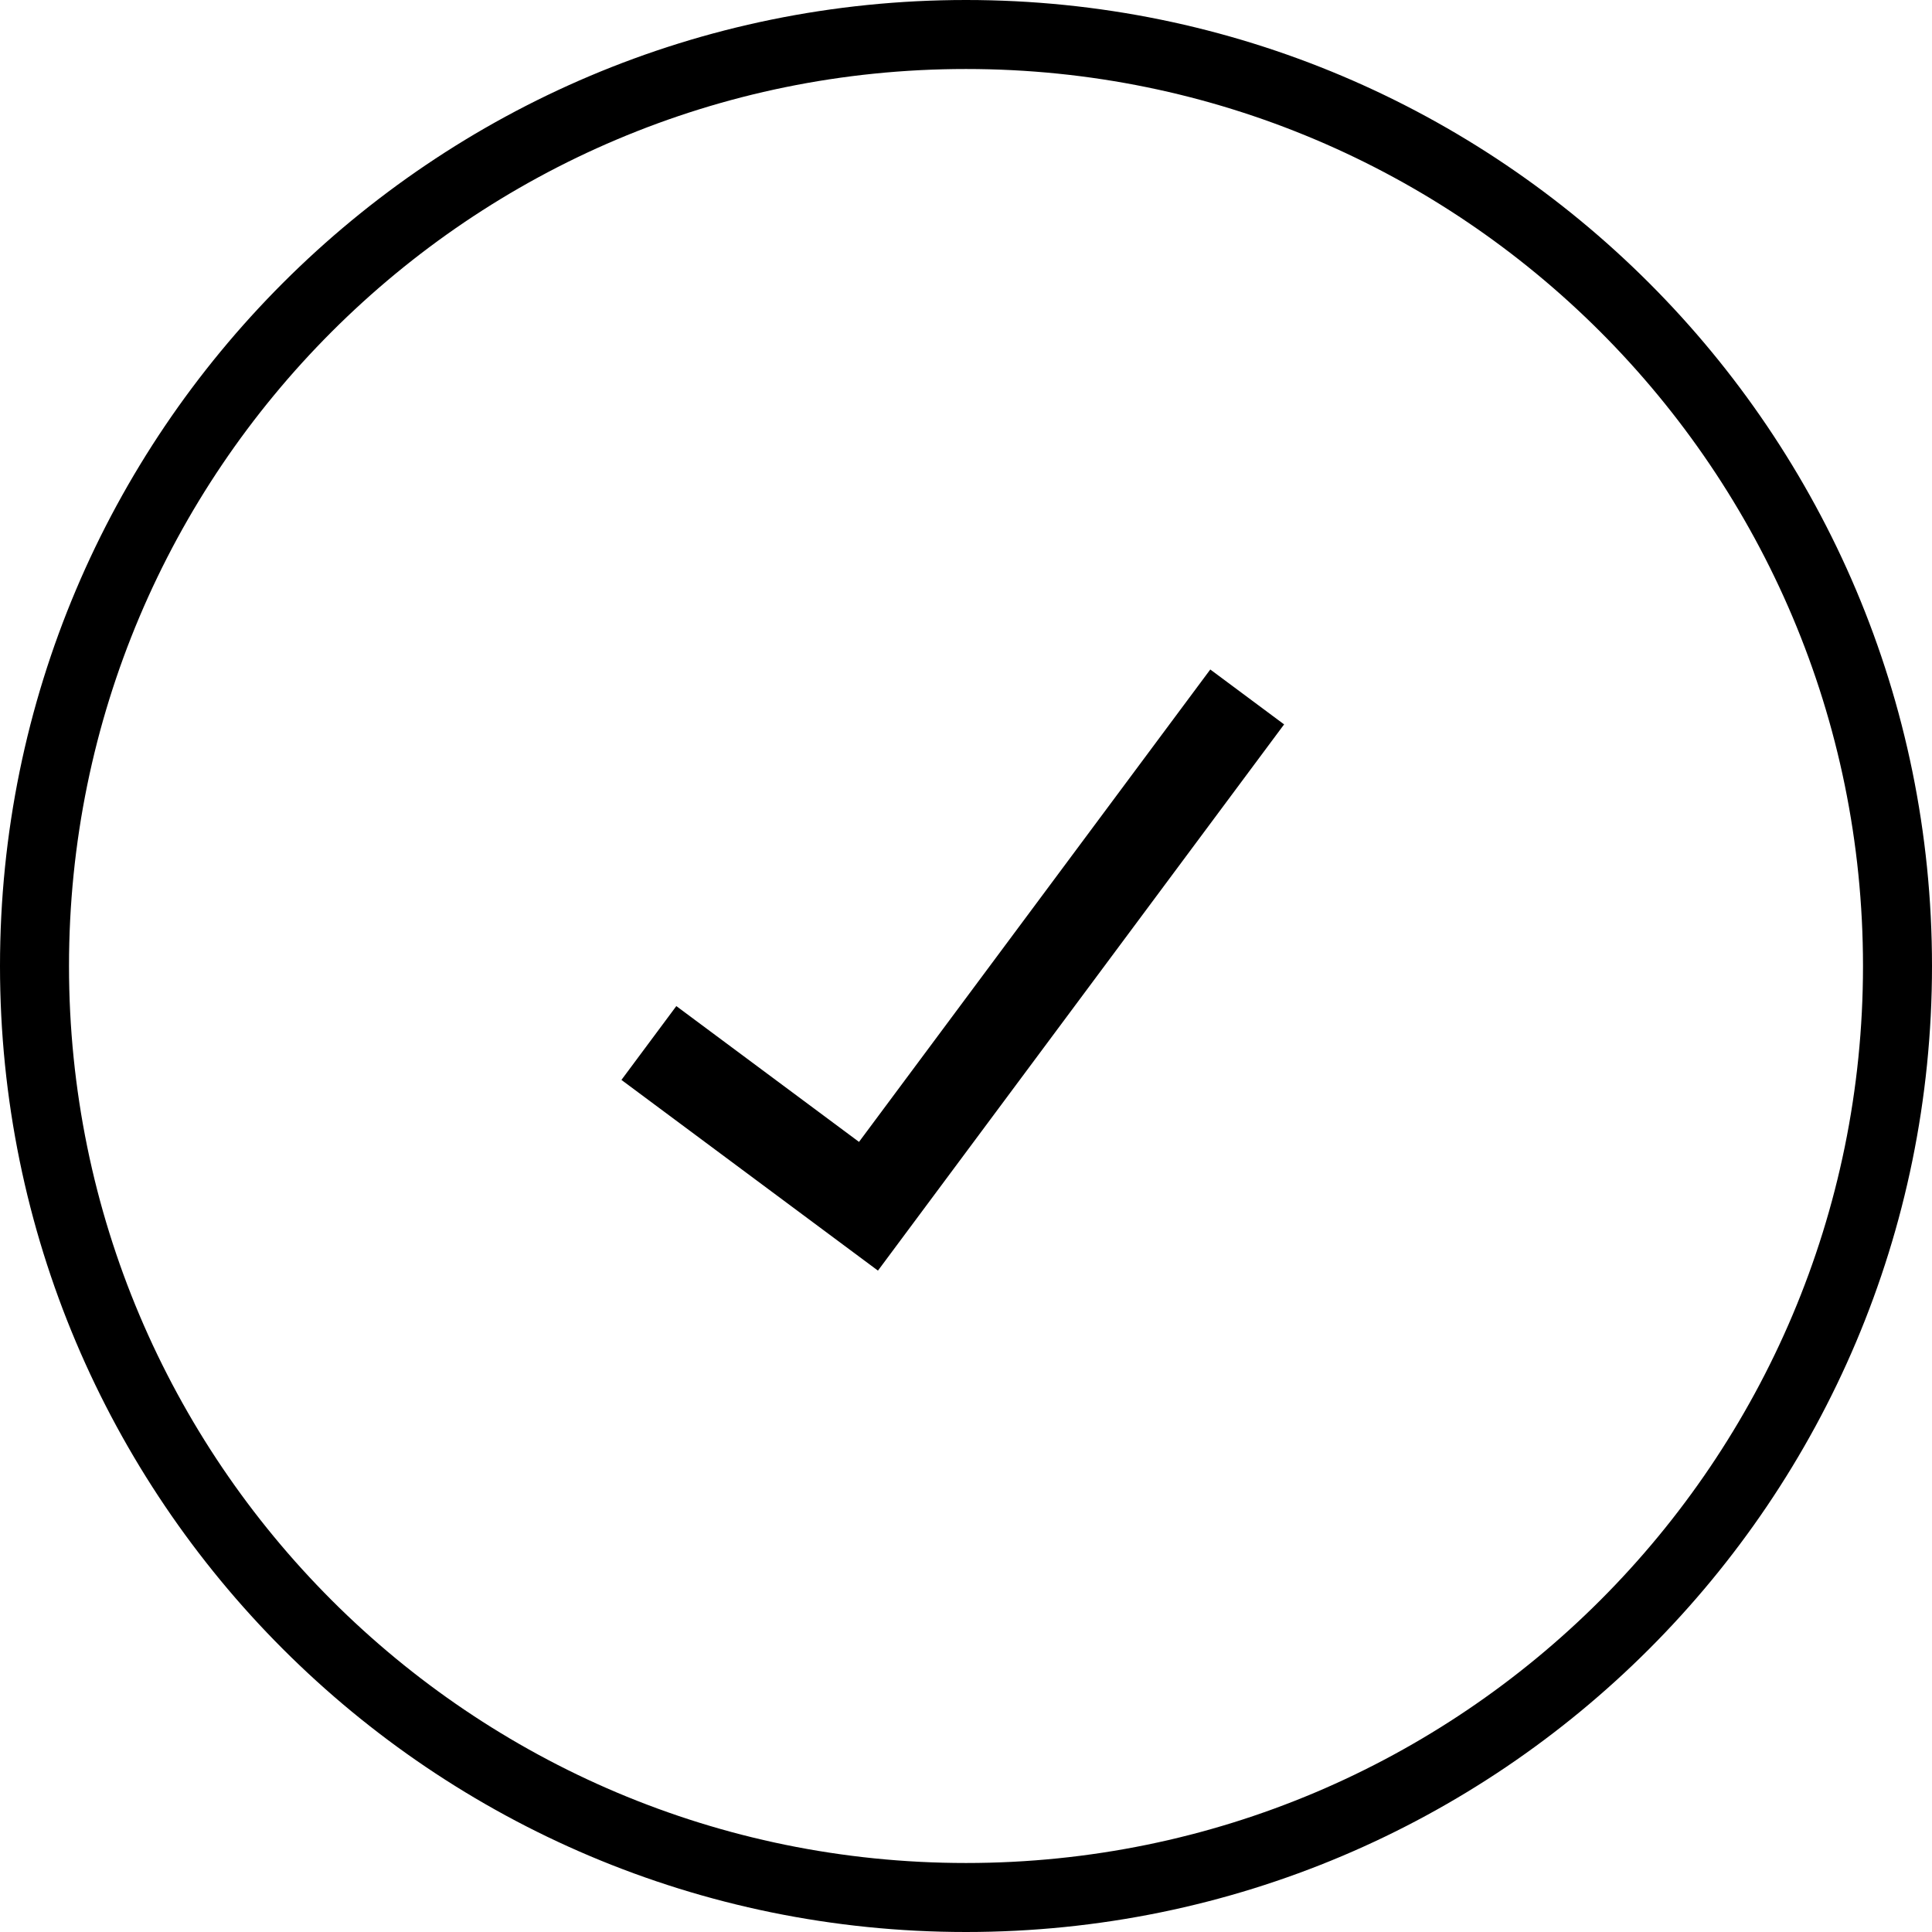
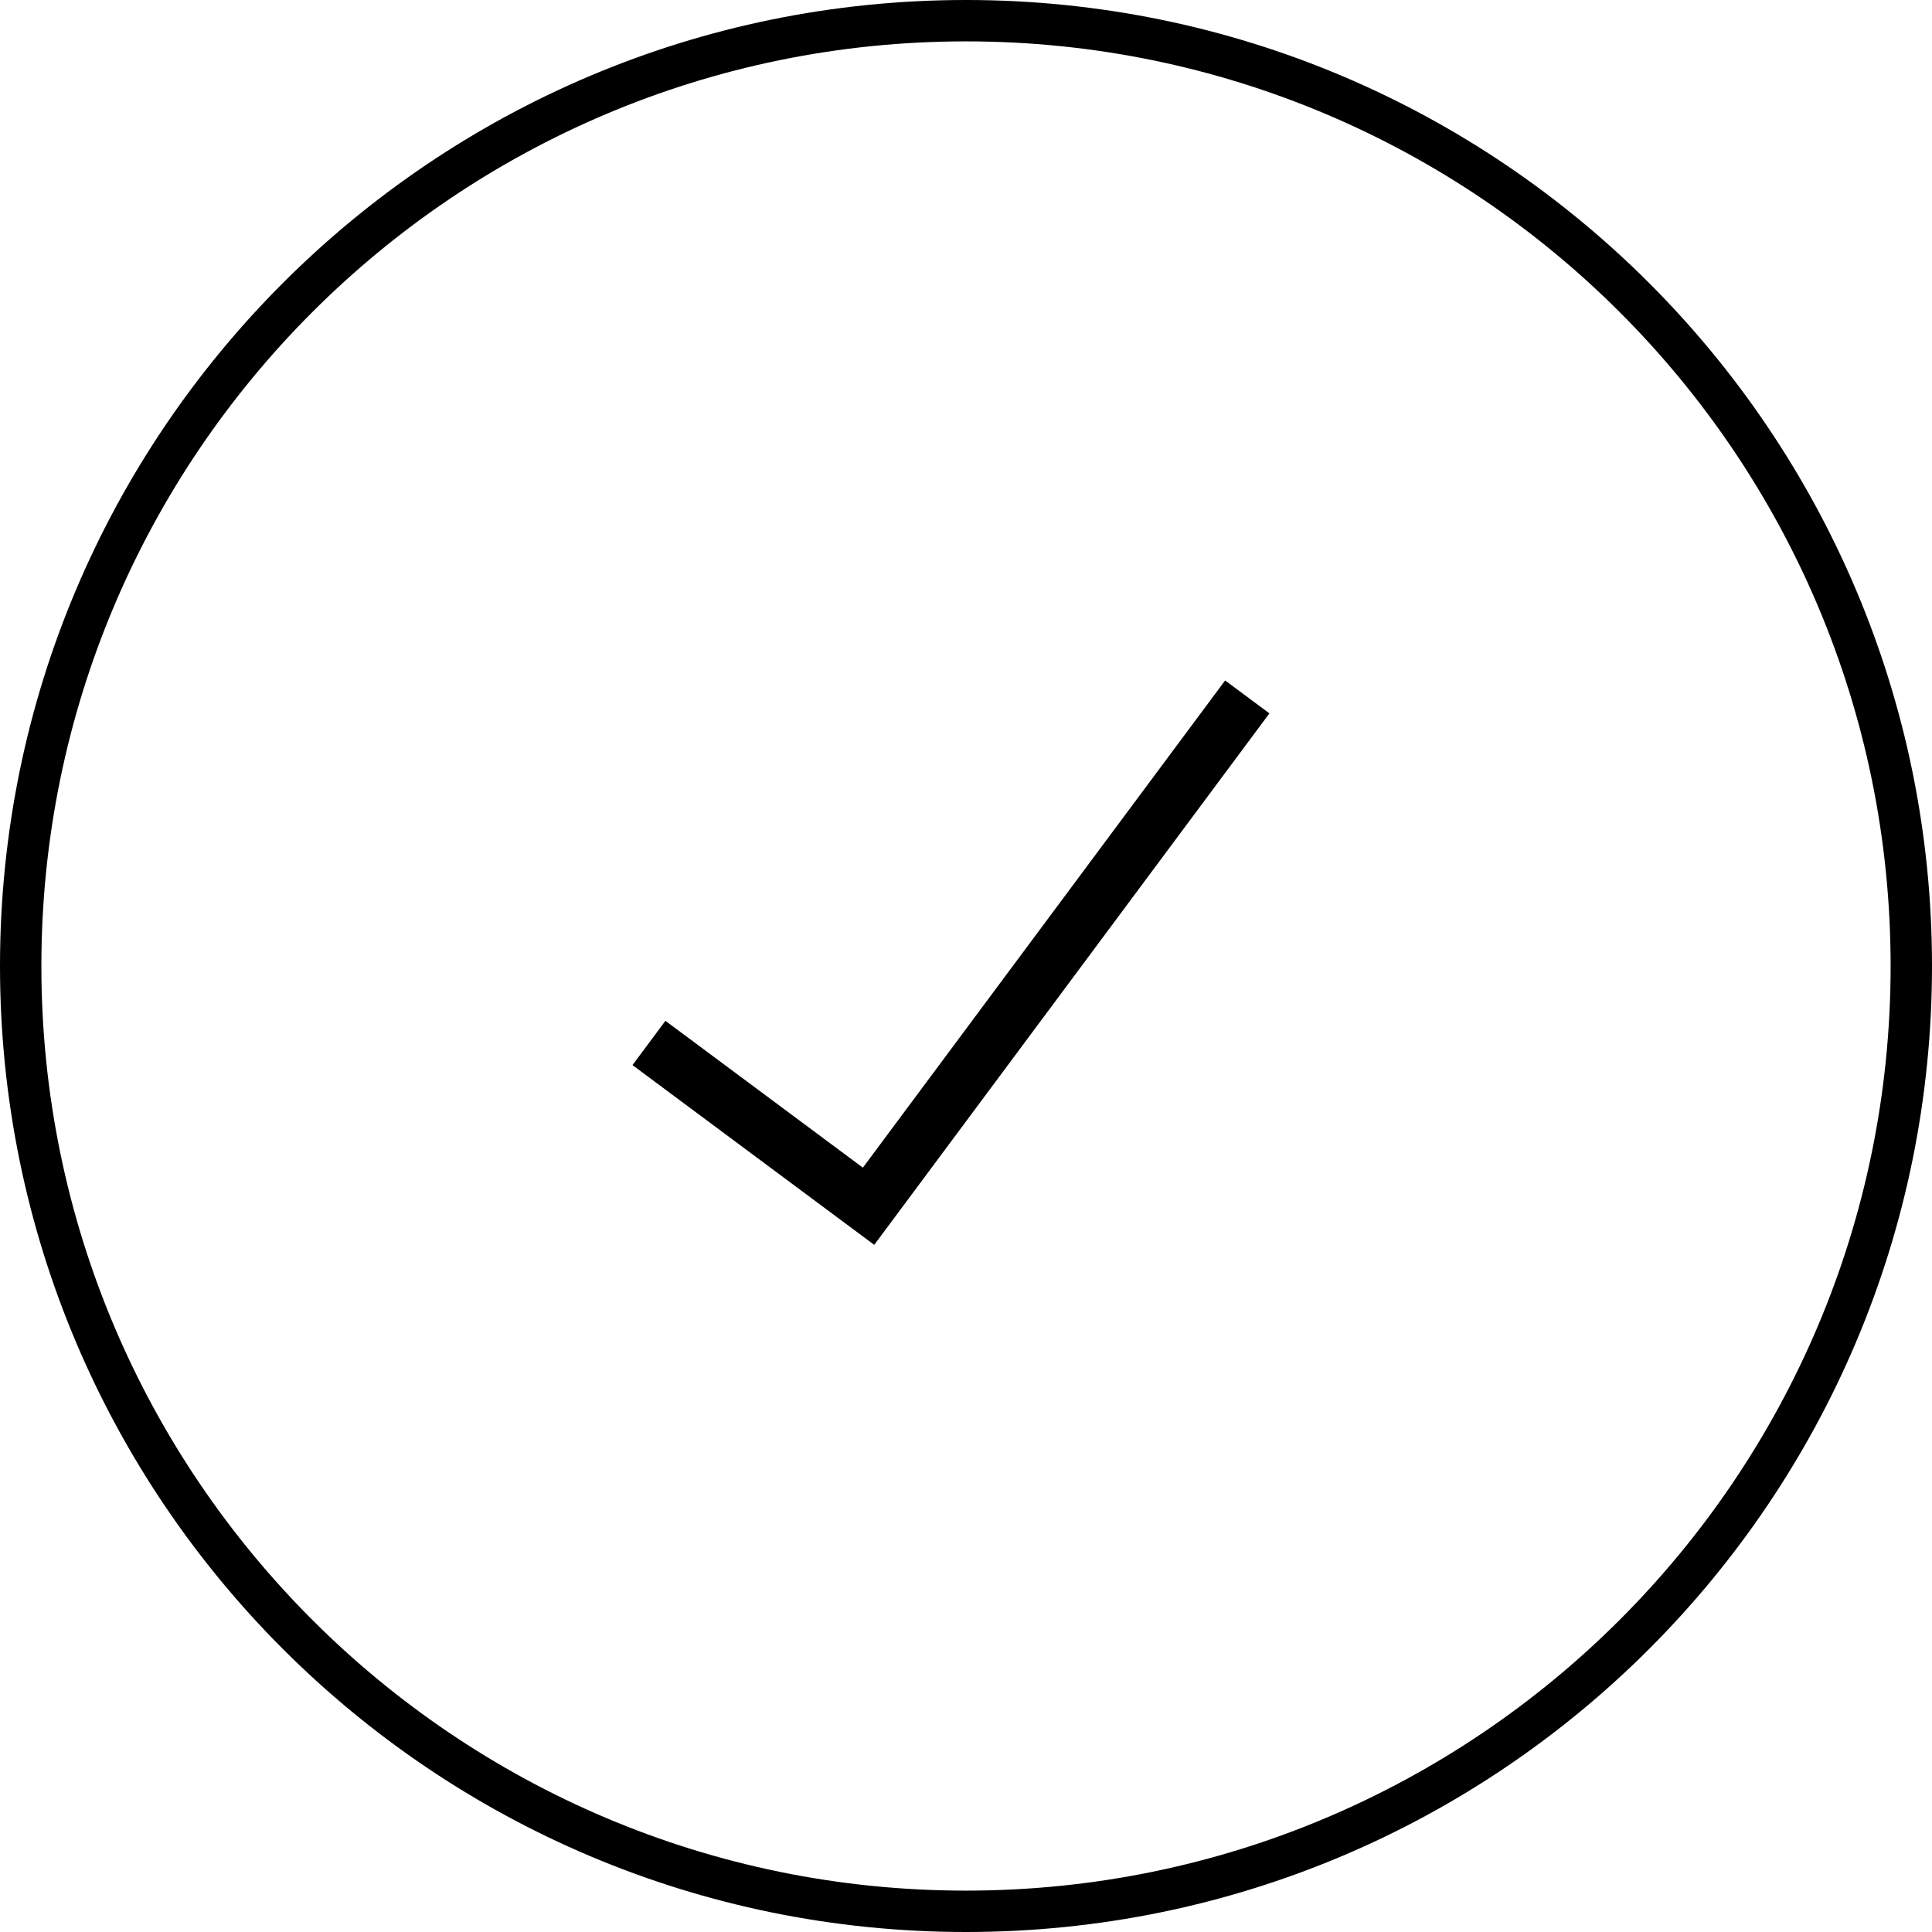
- <svg xmlns="http://www.w3.org/2000/svg" viewBox="0 0 42 42" fill="none">
-   <circle cx="21" cy="21" r="20.25" stroke="currentColor" stroke-width="1.5" />
-   <path d="M27.113 15.151L18.88 26.223L14.106 22.674" stroke="currentColor" stroke-width="2" />
+ <svg xmlns="http://www.w3.org/2000/svg" width="24" height="24" viewBox="0 0 24 24" fill="none">
+   <path fill-rule="evenodd" clip-rule="evenodd" d="M12 23.486C18.343 23.486 23.486 18.343 23.486 12C23.486 5.657 18.343 0.514 12 0.514C5.657 0.514 0.514 5.657 0.514 12C0.514 18.343 5.657 23.486 12 23.486ZM12 24C18.627 24 24 18.627 24 12C24 5.373 18.627 0 12 0C5.373 0 0 5.373 0 12C0 18.627 5.373 24 12 24Z" fill="currentColor" />
+   <path fill-rule="evenodd" clip-rule="evenodd" d="M15.769 8.862L10.86 15.464L7.857 13.231L8.266 12.681L10.719 14.505L15.219 8.453L15.769 8.862Z" fill="currentColor" />
</svg>
